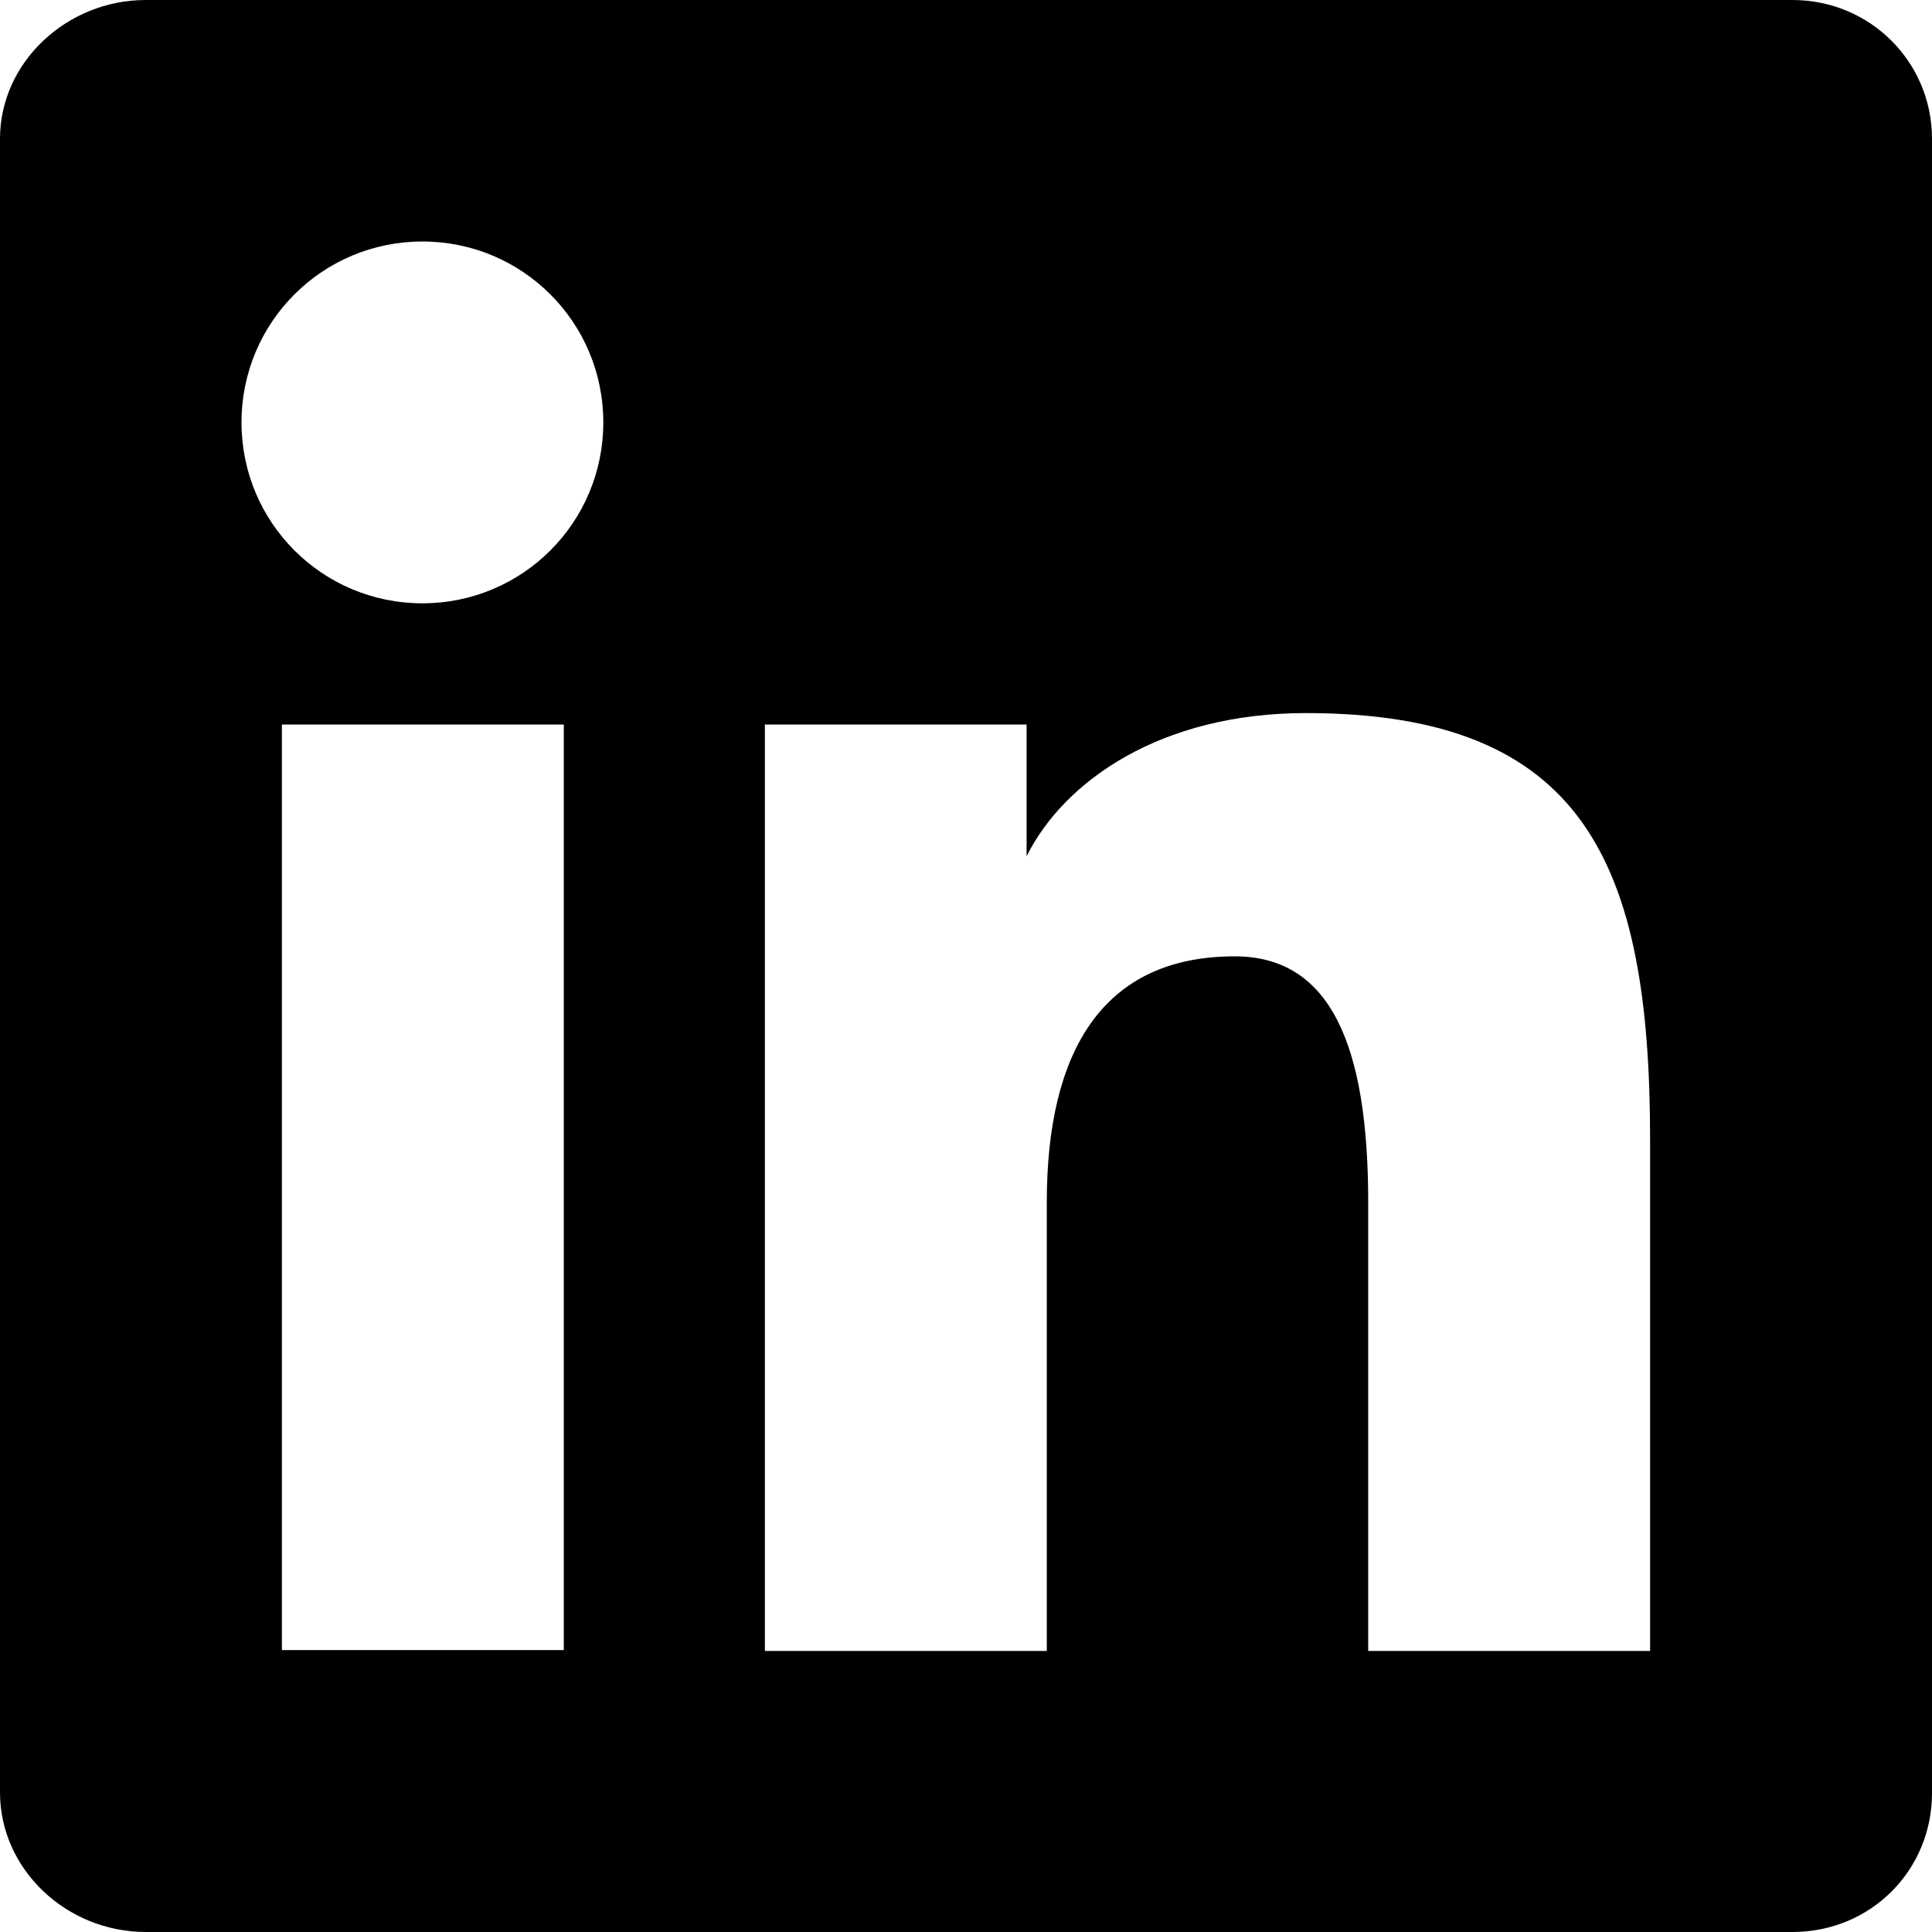
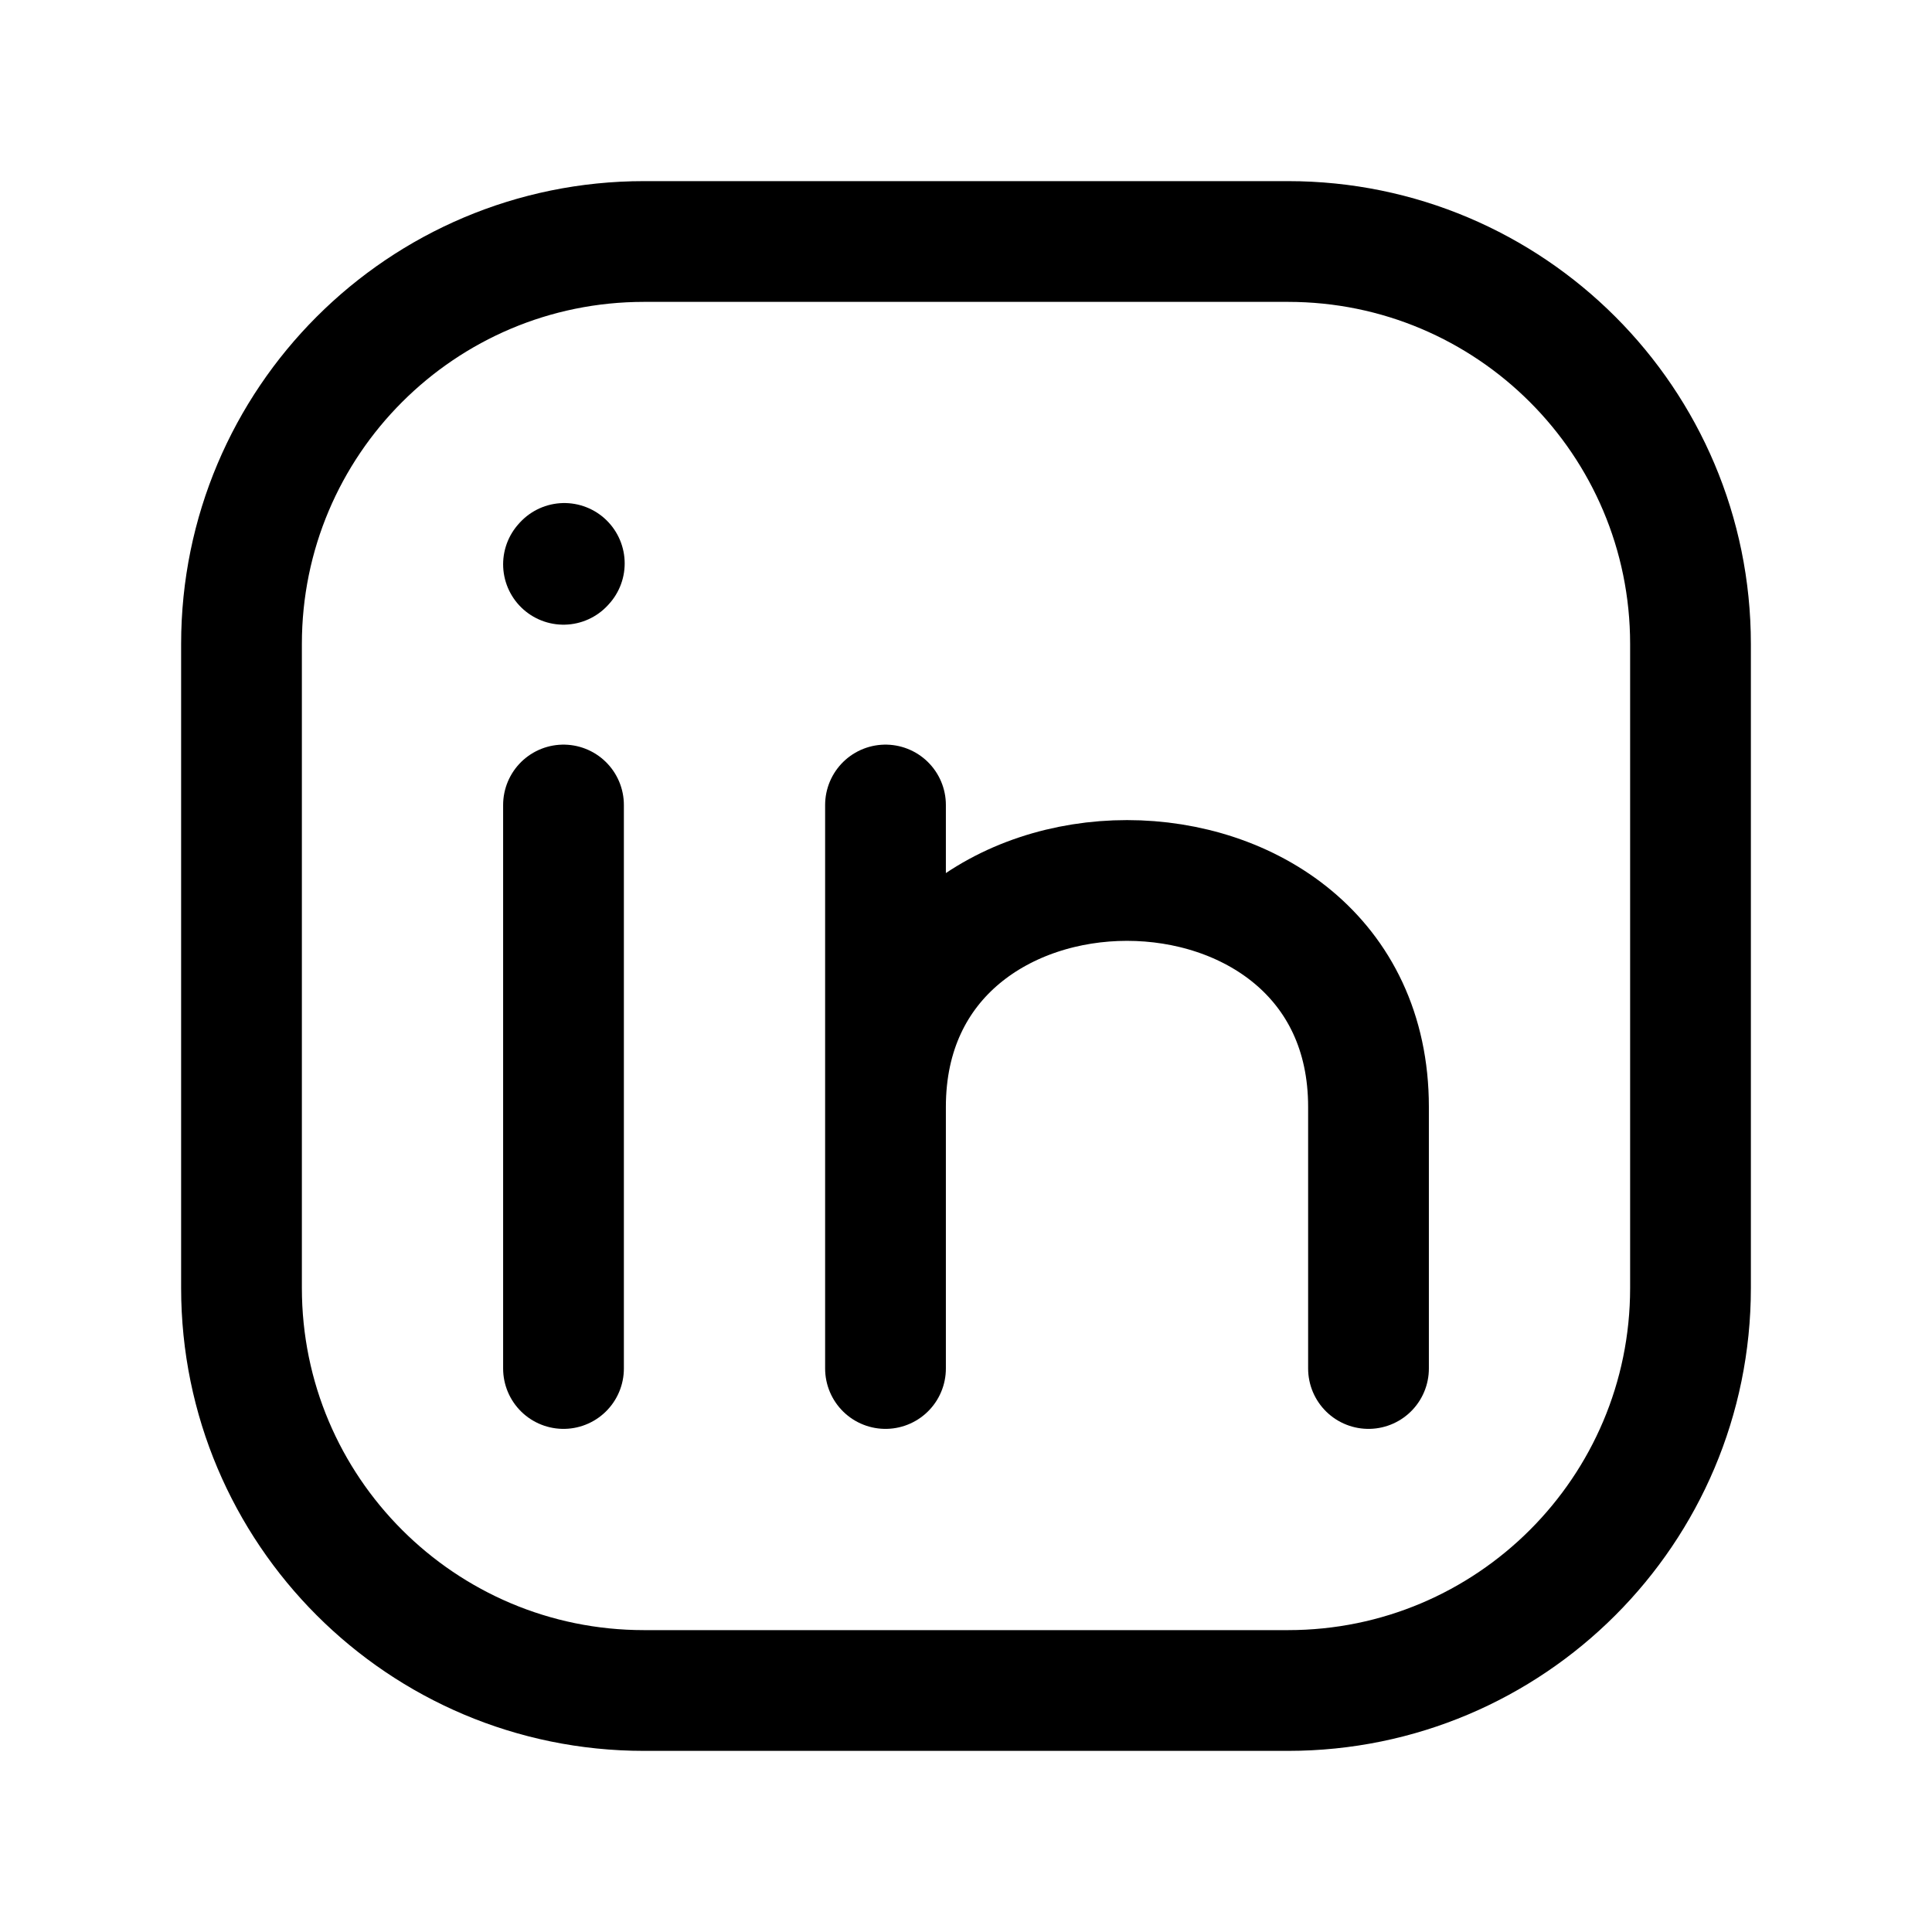
- <svg xmlns="http://www.w3.org/2000/svg" width="22" height="22" viewBox="0 0 22 22" fill="none">
-   <path fill-rule="evenodd" clip-rule="evenodd" d="M0 1.58C0 0.71 0.76 0 1.66 0H20.41C21.3 0 22 0.71 22 1.58V20.42C22 21.29 21.31 22 20.41 22H1.66C0.76 22 0 21.29 0 20.41V1.58ZM11.69 8.25H8.71V18.8H11.92V13.69C11.92 11.98 12.55 10.89 14.06 10.89C15.15 10.89 15.58 11.9 15.58 13.69V18.8H18.79V12.98C18.79 9.83 18.04 8.12 14.87 8.12C13.22 8.12 12.12 8.89 11.69 9.75V8.25ZM6.42 18.79H3.21V8.25H6.42V18.79ZM4.81 6.87C5.95 6.87 6.87 5.95 6.87 4.81C6.87 3.67 5.95 2.75 4.81 2.75C3.67 2.75 2.75 3.67 2.75 4.81C2.75 5.95 3.67 6.87 4.81 6.87Z" fill="black" />
+ <svg xmlns="http://www.w3.org/2000/svg" width="24px" height="24px" stroke-width="1.5" viewBox="0 0 24 24" fill="none" color="#000000">
+   <path d="M21 8v8a5 5 0 01-5 5H8a5 5 0 01-5-5V8a5 5 0 015-5h8a5 5 0 015 5zM7 17v-7" stroke="#000000" stroke-width="1.5" stroke-linecap="round" stroke-linejoin="round" />
+   <path d="M11 17v-3.25M11 10v3.75m0 0c0-3.75 6-3.75 6 0V17M7 7.01l.01-.011" stroke="#000000" stroke-width="1.5" stroke-linecap="round" stroke-linejoin="round" />
</svg>
